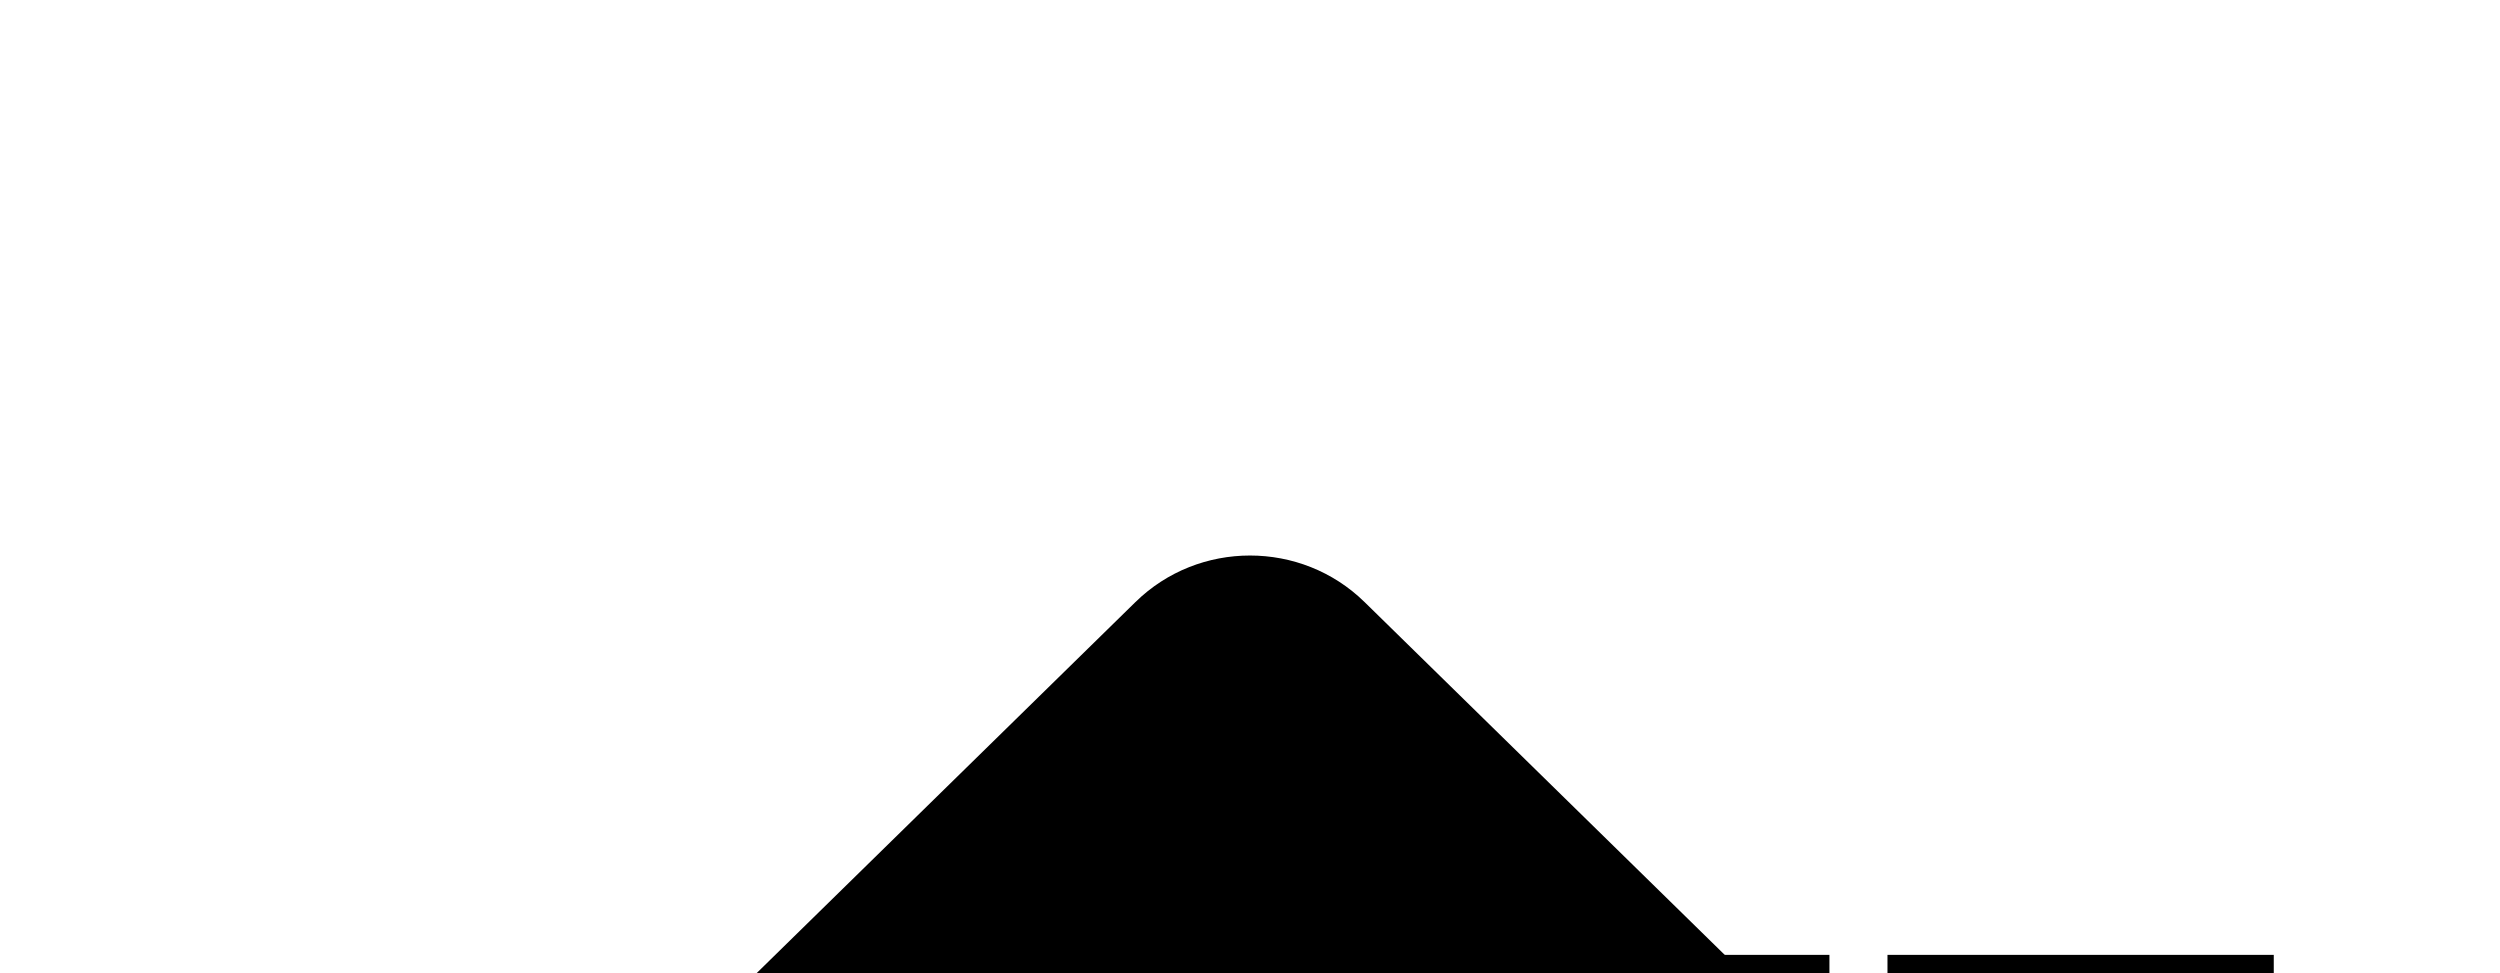
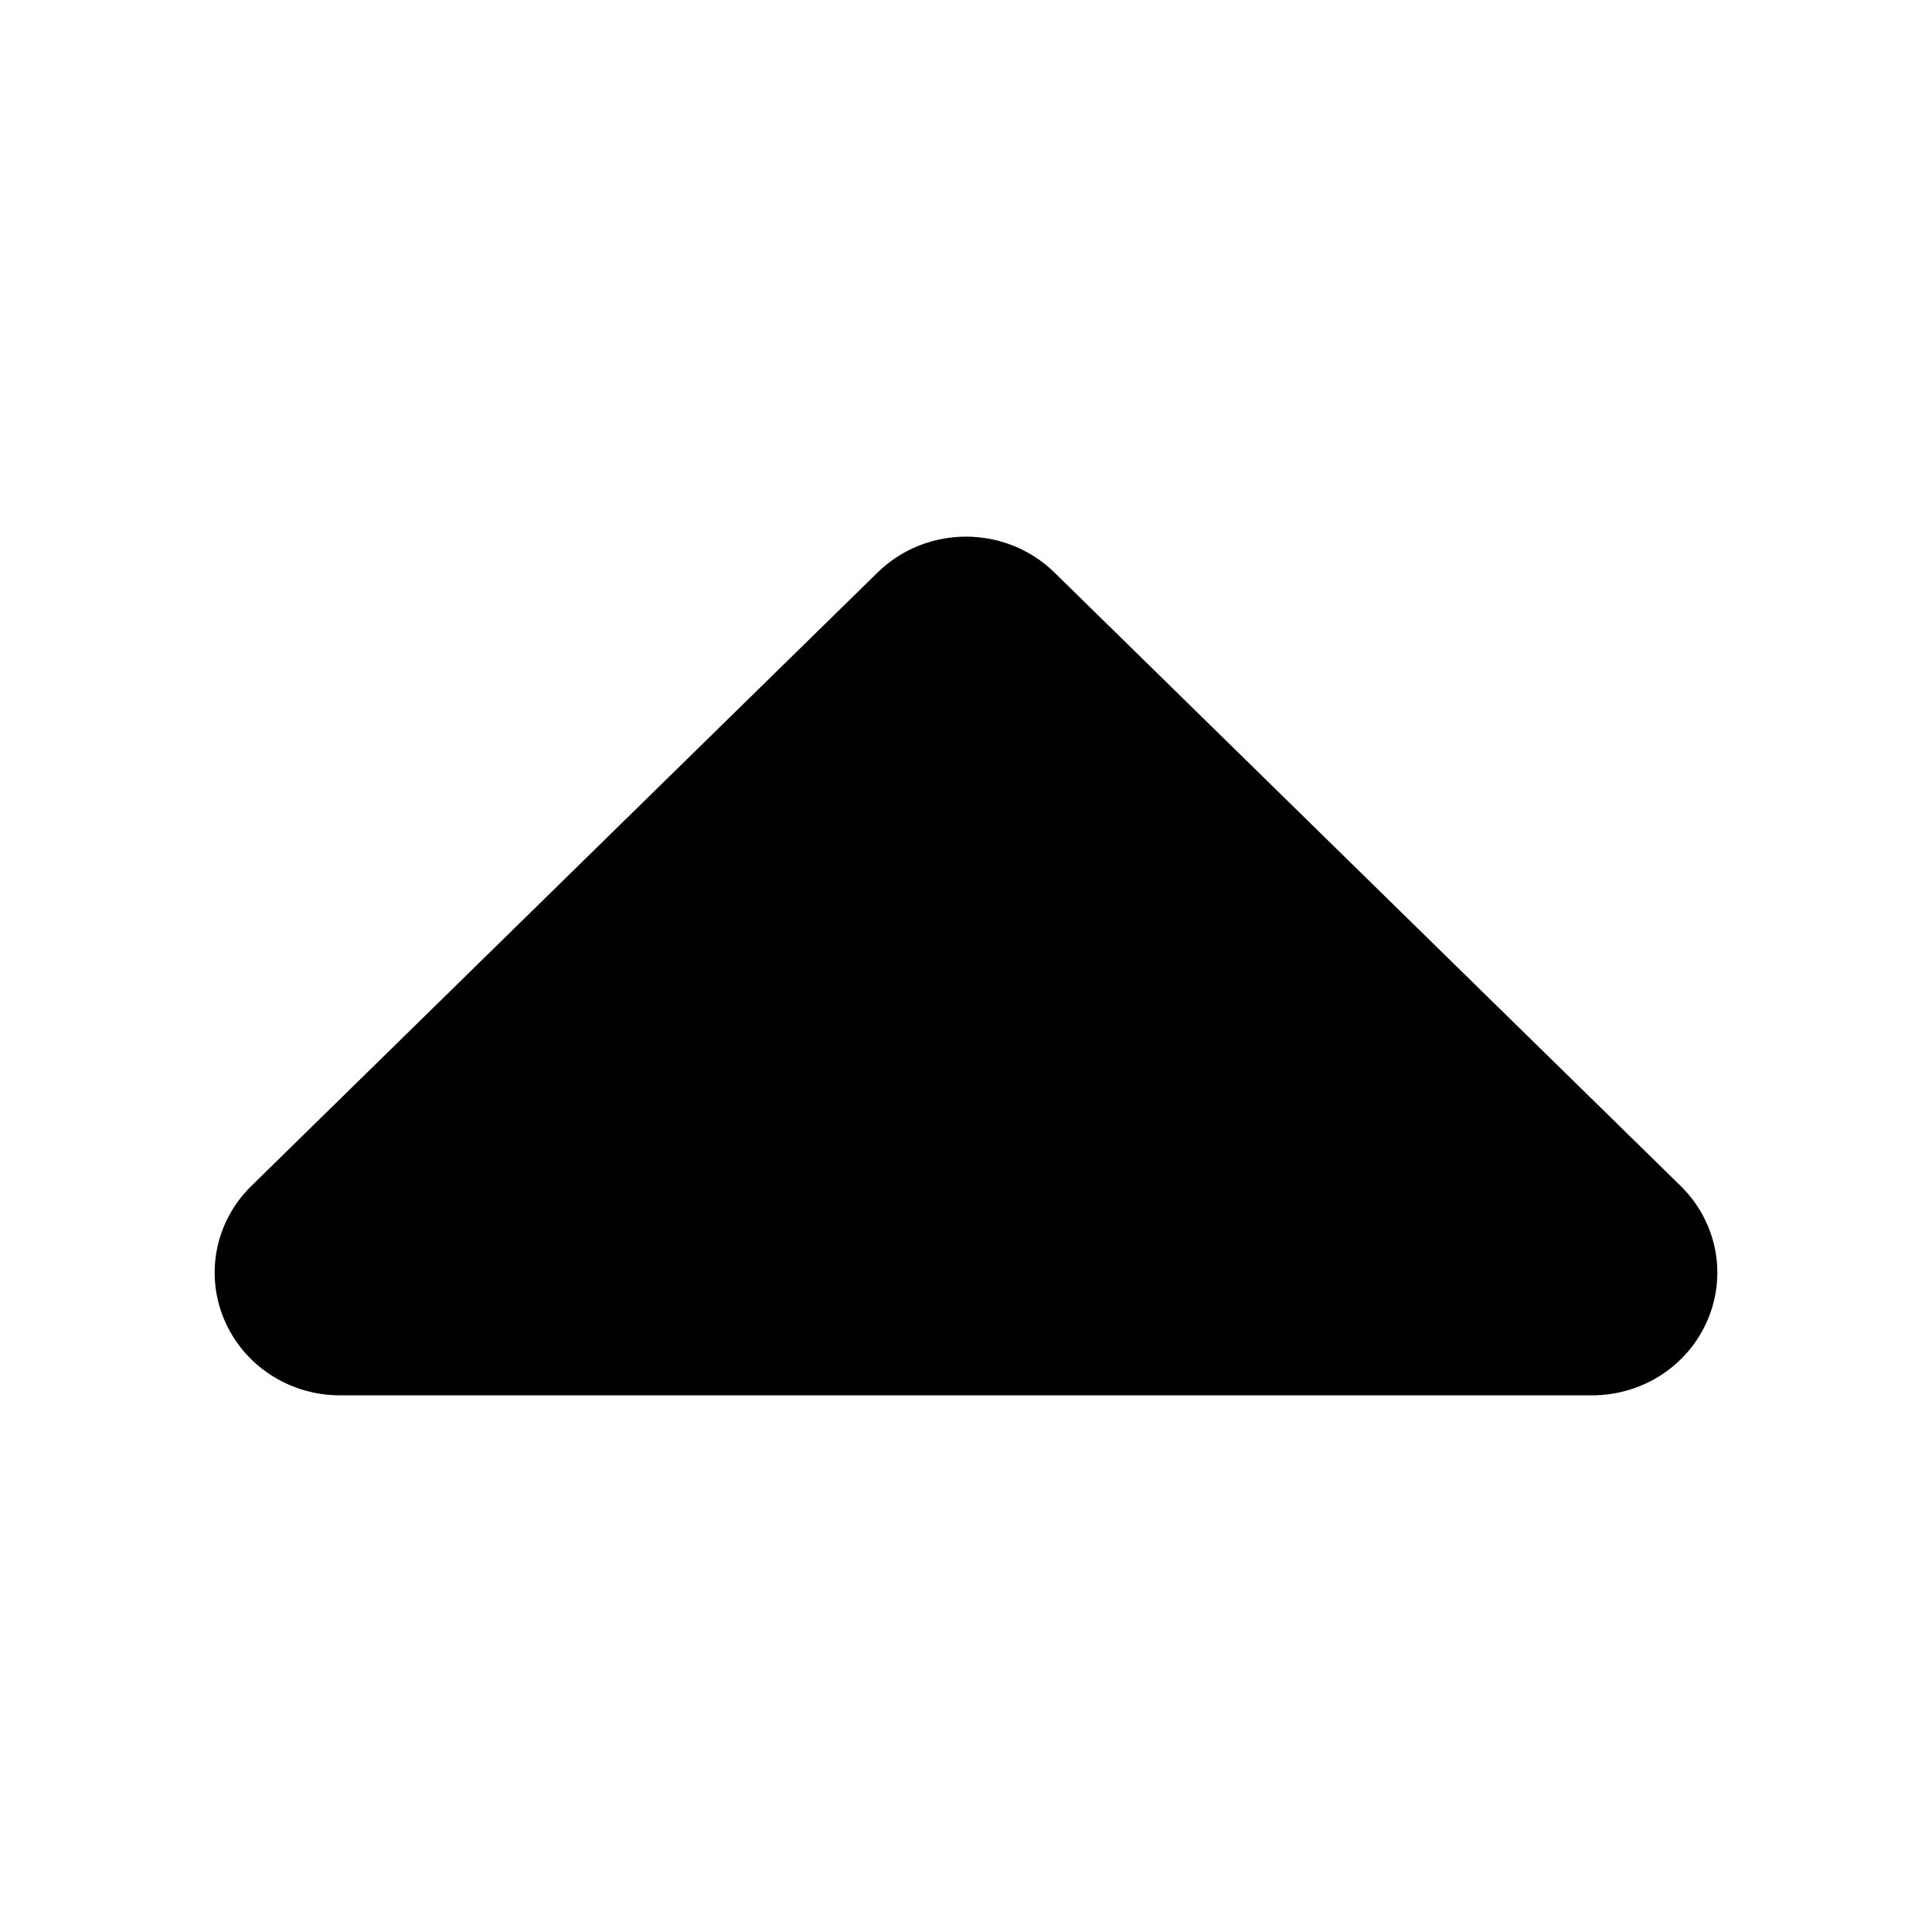
- <svg viewBox="3 0 18 7">
-   <path d="M5.089 11.294C5.269 11.722 5.695 12 6.167 12H9V19C9 19.552 9.448 20 10 20H14C14.552 20 15 19.552 15 19V12H17.833C18.305 12 18.731 11.722 18.911 11.294C19.092 10.867 18.992 10.376 18.658 10.049L12.825 4.335C12.369 3.888 11.631 3.888 11.175 4.335L5.342 10.049C5.008 10.376 4.908 10.867 5.089 11.294Z" />
-   <text x="9" y="10" font-size="4" font-weight="1" letter-spacing="1px" fill="#000000" stroke="#000000" style="pointer-events:none;">XYZ</text>
+ <svg xmlns="http://www.w3.org/2000/svg" viewBox="3 -1 18 18">
+   <defs>
+     <clipPath id="wc-crop-zup">
+       <rect x="3" y="0" width="18" height="12" />
+     </clipPath>
+   </defs>
+   <g clip-path="url(#wc-crop-zup)">
+     <path d="M5.089 11.294C5.269 11.722 5.695 12 6.167 12H9V19C9 19.552 9.448 20 10 20H14C14.552 20 15 19.552 15 19V12H17.833C18.305 12 18.731 11.722 18.911 11.294C19.092 10.867 18.992 10.376 18.658 10.049L12.825 4.335C12.369 3.888 11.631 3.888 11.175 4.335L5.342 10.049C5.008 10.376 4.908 10.867 5.089 11.294Z" />
+   </g>
</svg>
